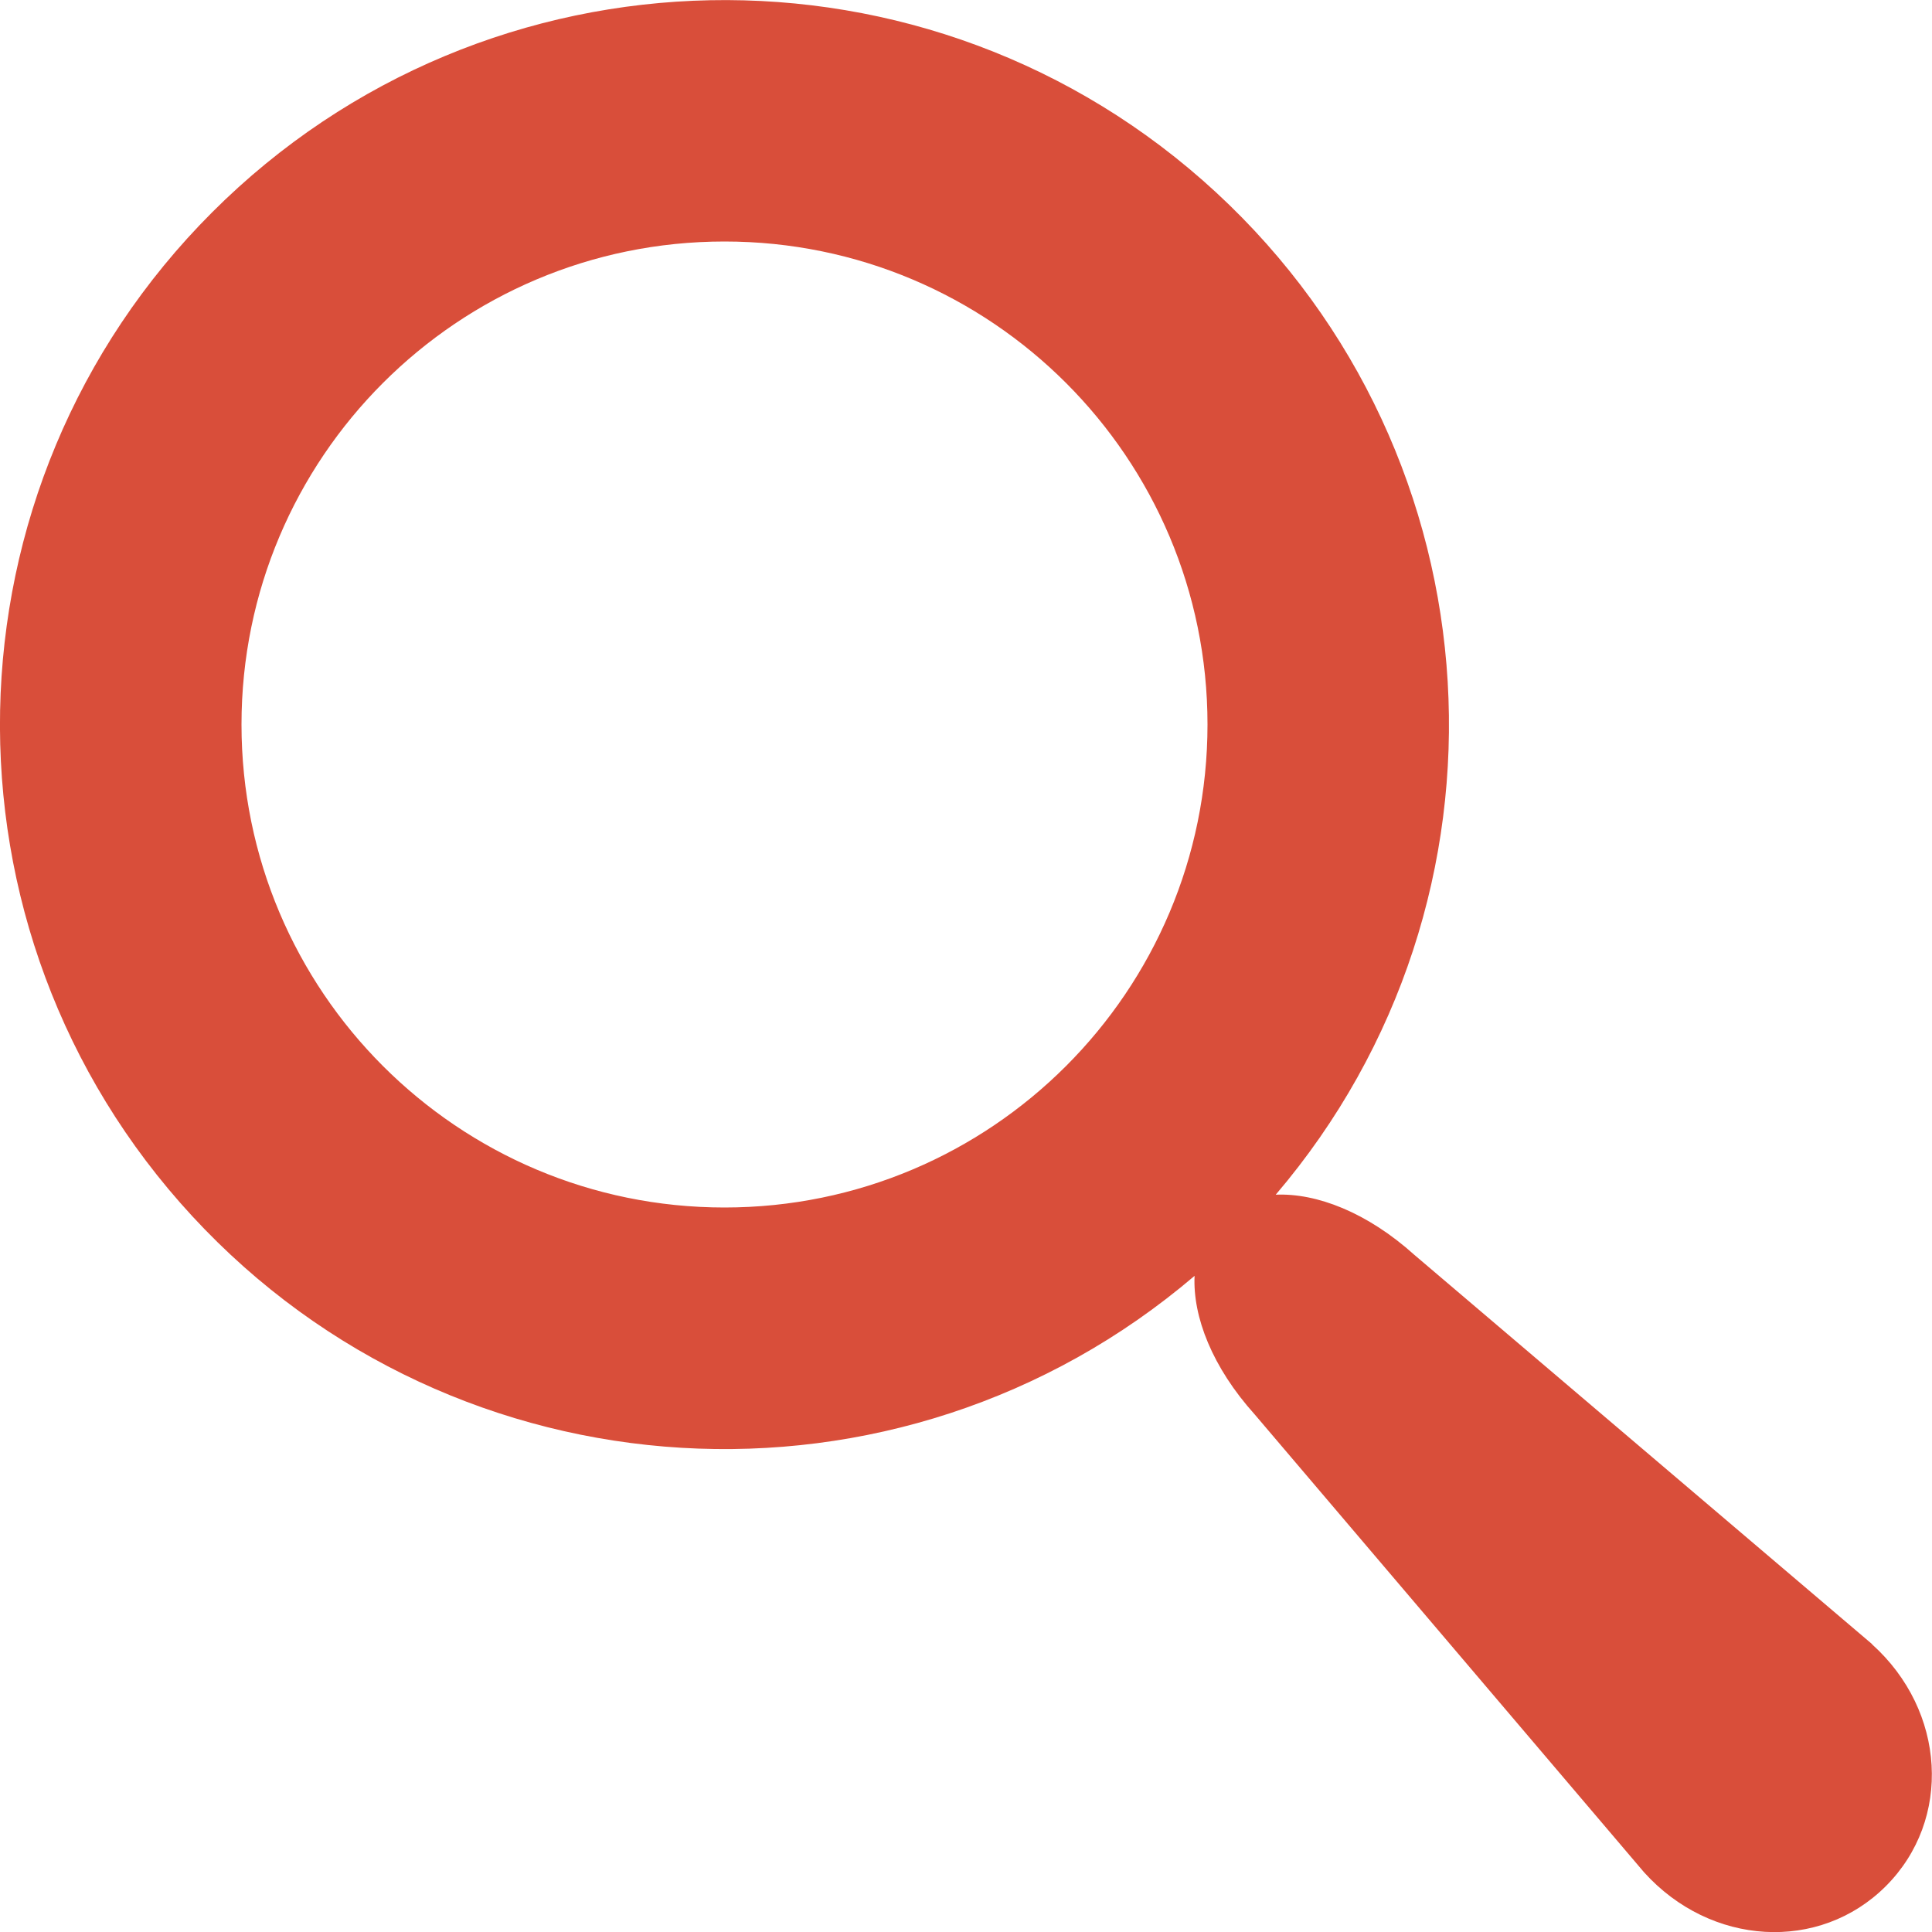
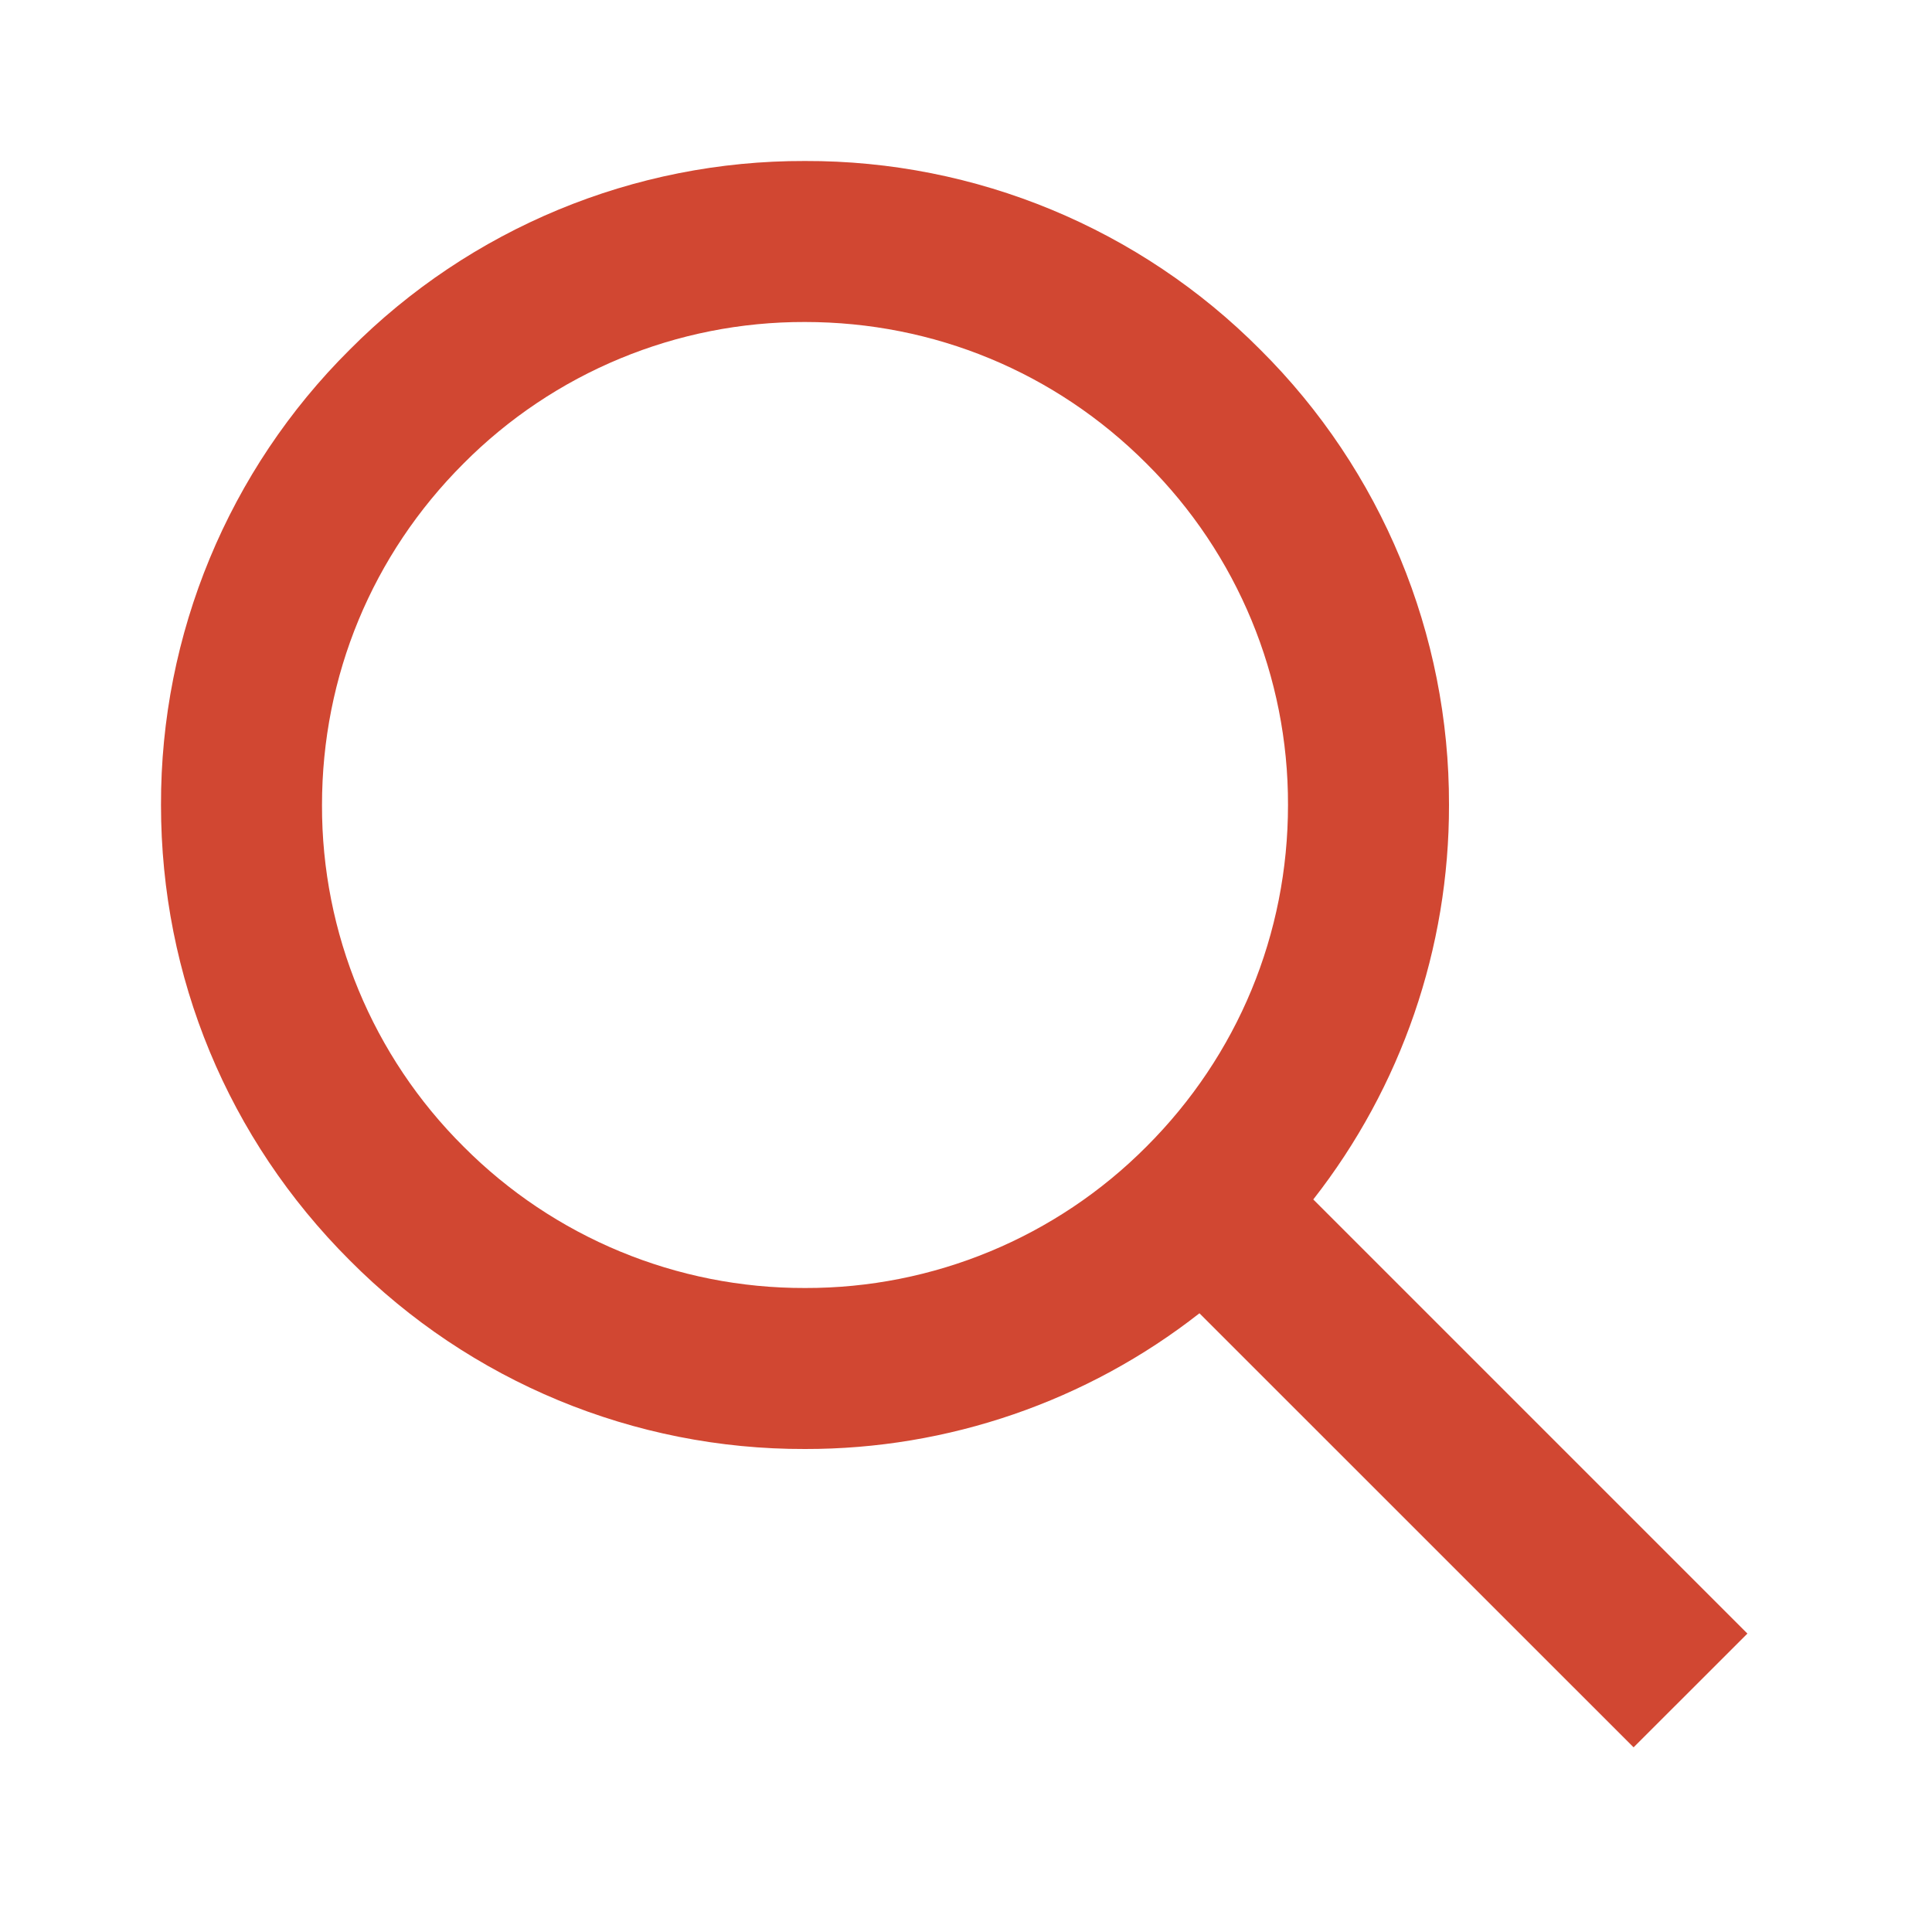
- <svg xmlns="http://www.w3.org/2000/svg" width="16" height="16" viewBox="0 0 16 16">
-   <path fill="#D94E3A" d="M15.504 13.616l-3.79-3.223c-.392-.353-.811-.514-1.149-.499a6 6 0 1 0-.672.672c-.016.338.146.757.499 1.149l3.223 3.79c.552.613 1.453.665 2.003.115s.498-1.452-.115-2.003zM6 10a4 4 0 1 1 0-8 4 4 0 0 1 0 8z" />
+ <svg xmlns="http://www.w3.org/2000/svg" width="24" height="24" viewBox="0 0 24 24">
+   <path d="M21.707 20.293L16.314 14.9A7.928 7.928 0 0 0 18 10a7.945 7.945 0 0 0-2.344-5.656A7.94 7.94 0 0 0 10 2a7.94 7.94 0 0 0-5.656 2.344A7.945 7.945 0 0 0 2 10c0 2.137.833 4.146 2.344 5.656A7.94 7.94 0 0 0 10 18a7.922 7.922 0 0 0 4.9-1.686l5.393 5.392 1.414-1.413zM10 16a5.959 5.959 0 0 1-4.242-1.757A5.958 5.958 0 0 1 4 10c0-1.602.624-3.109 1.758-4.242A5.956 5.956 0 0 1 10 4c1.603 0 3.109.624 4.242 1.758A5.957 5.957 0 0 1 16 10c0 1.603-.624 3.11-1.758 4.243A5.959 5.959 0 0 1 10 16z" fill="#D14732" />
</svg>
